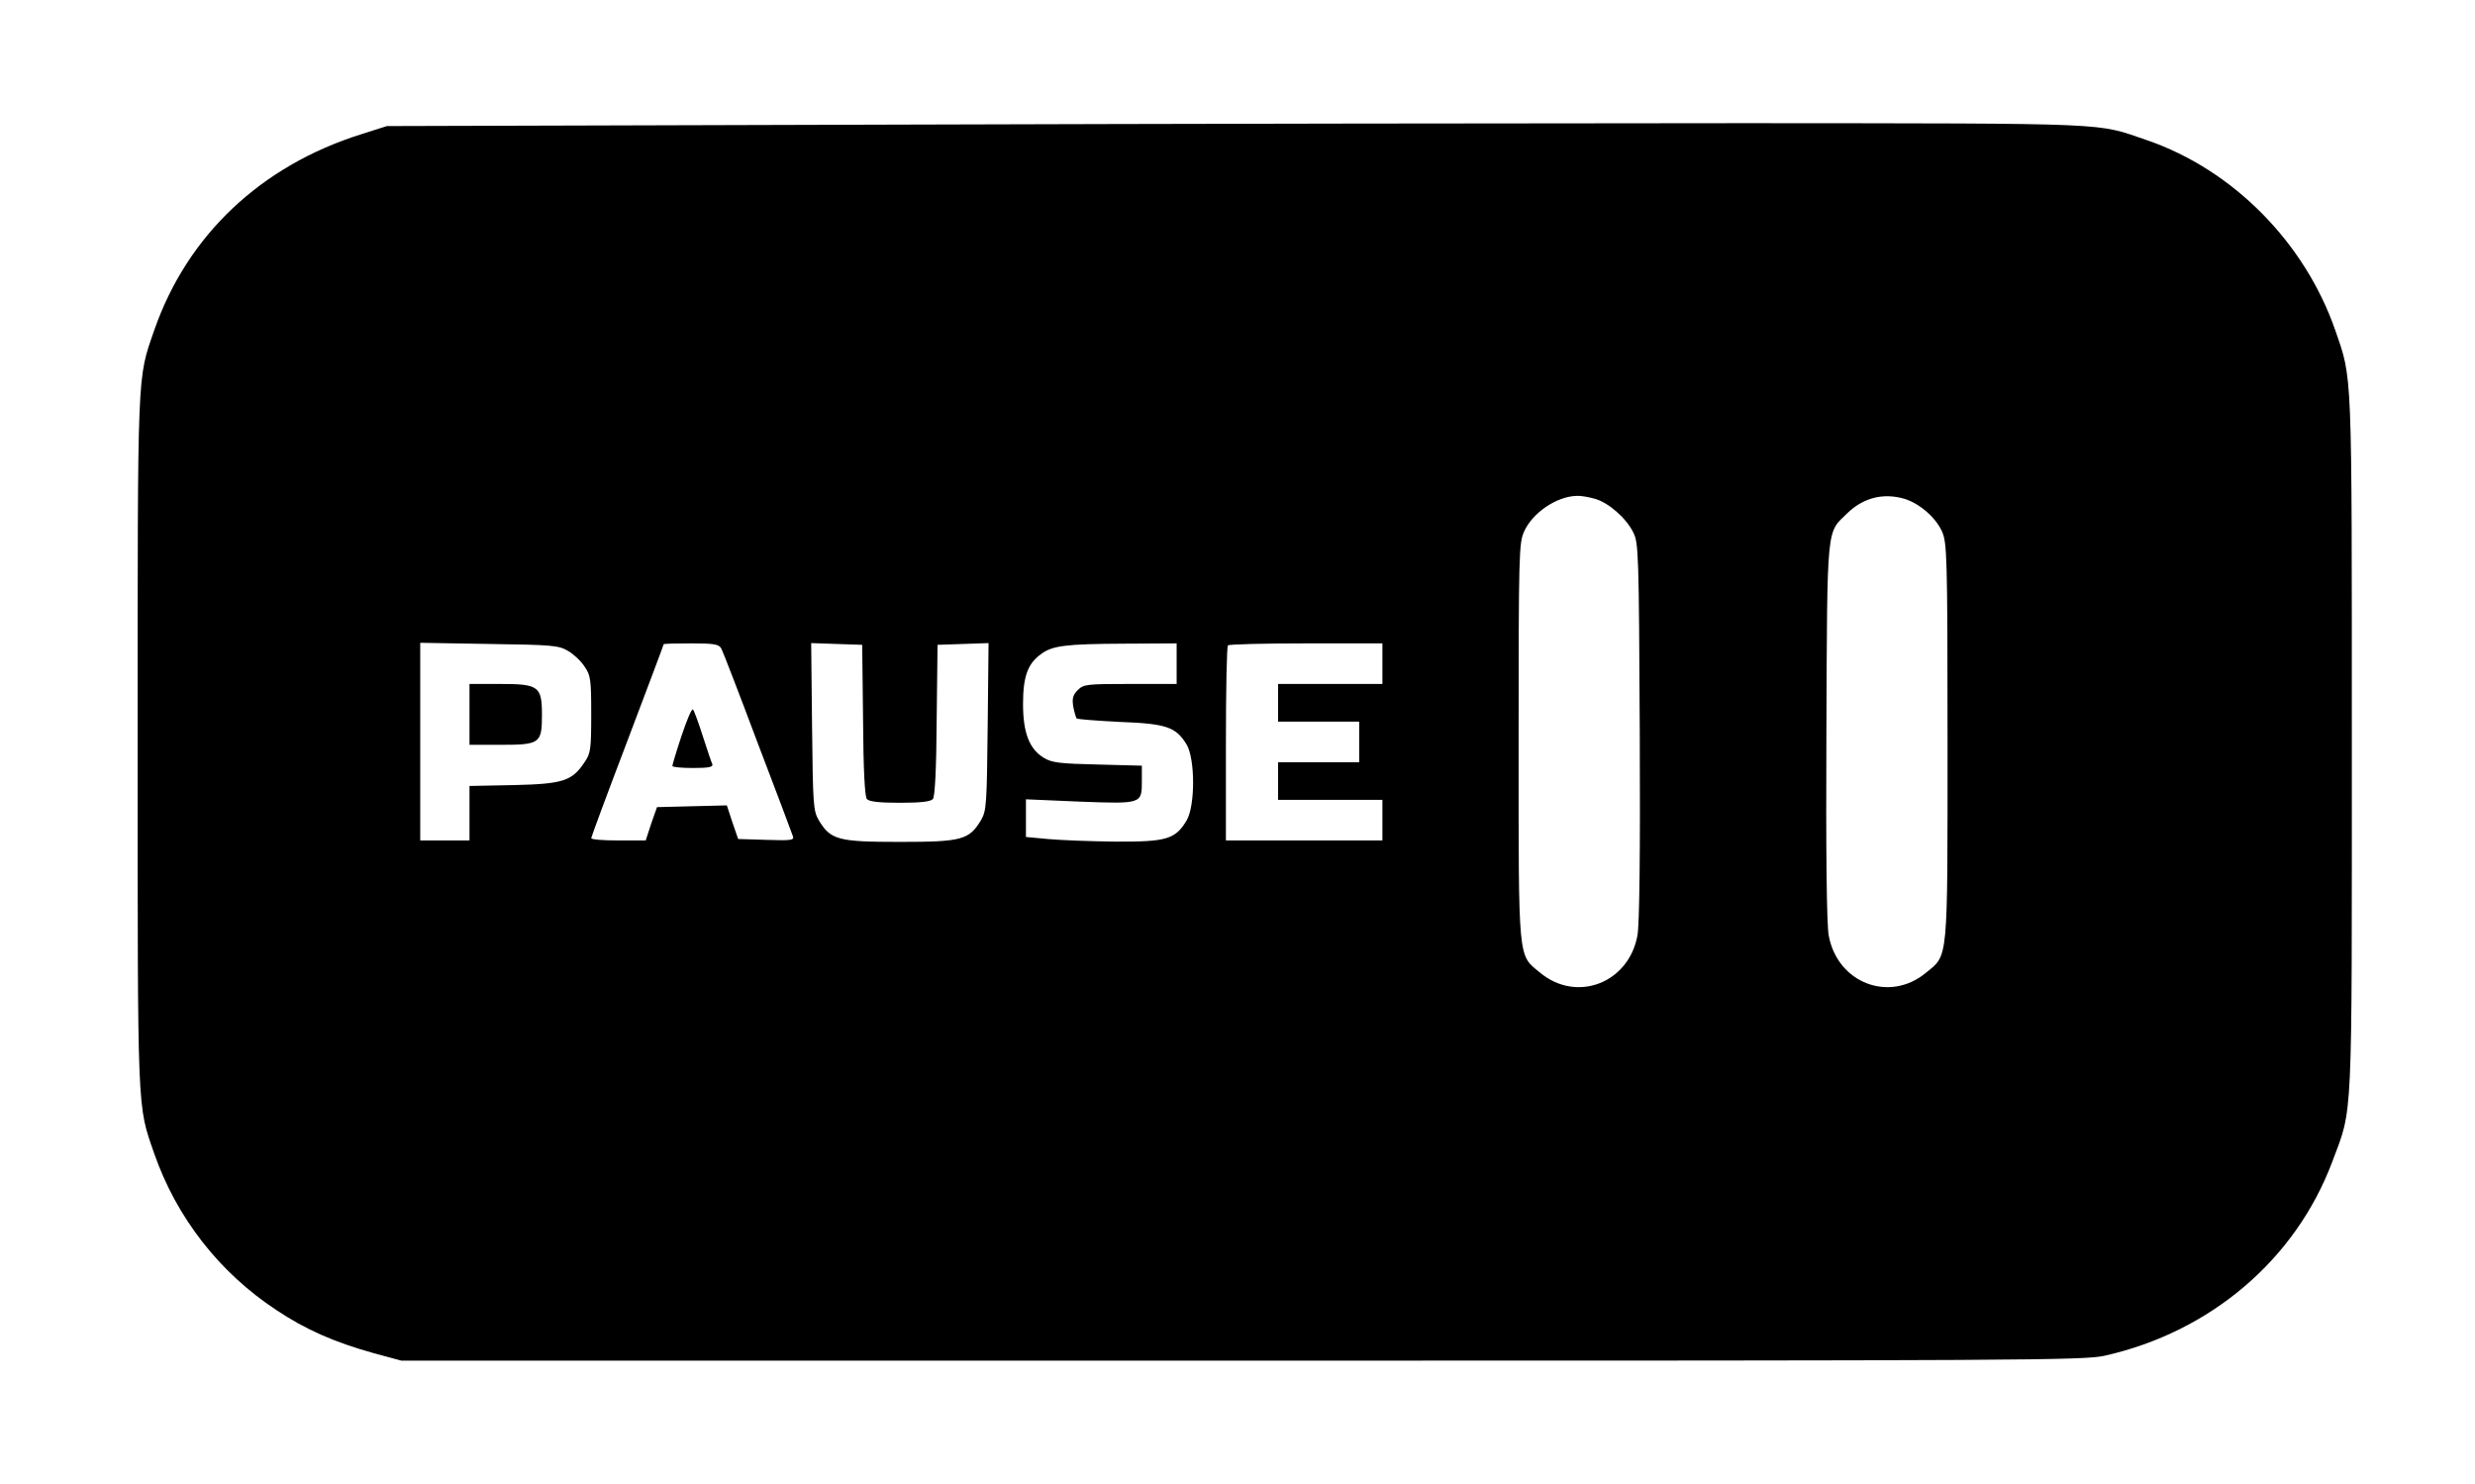
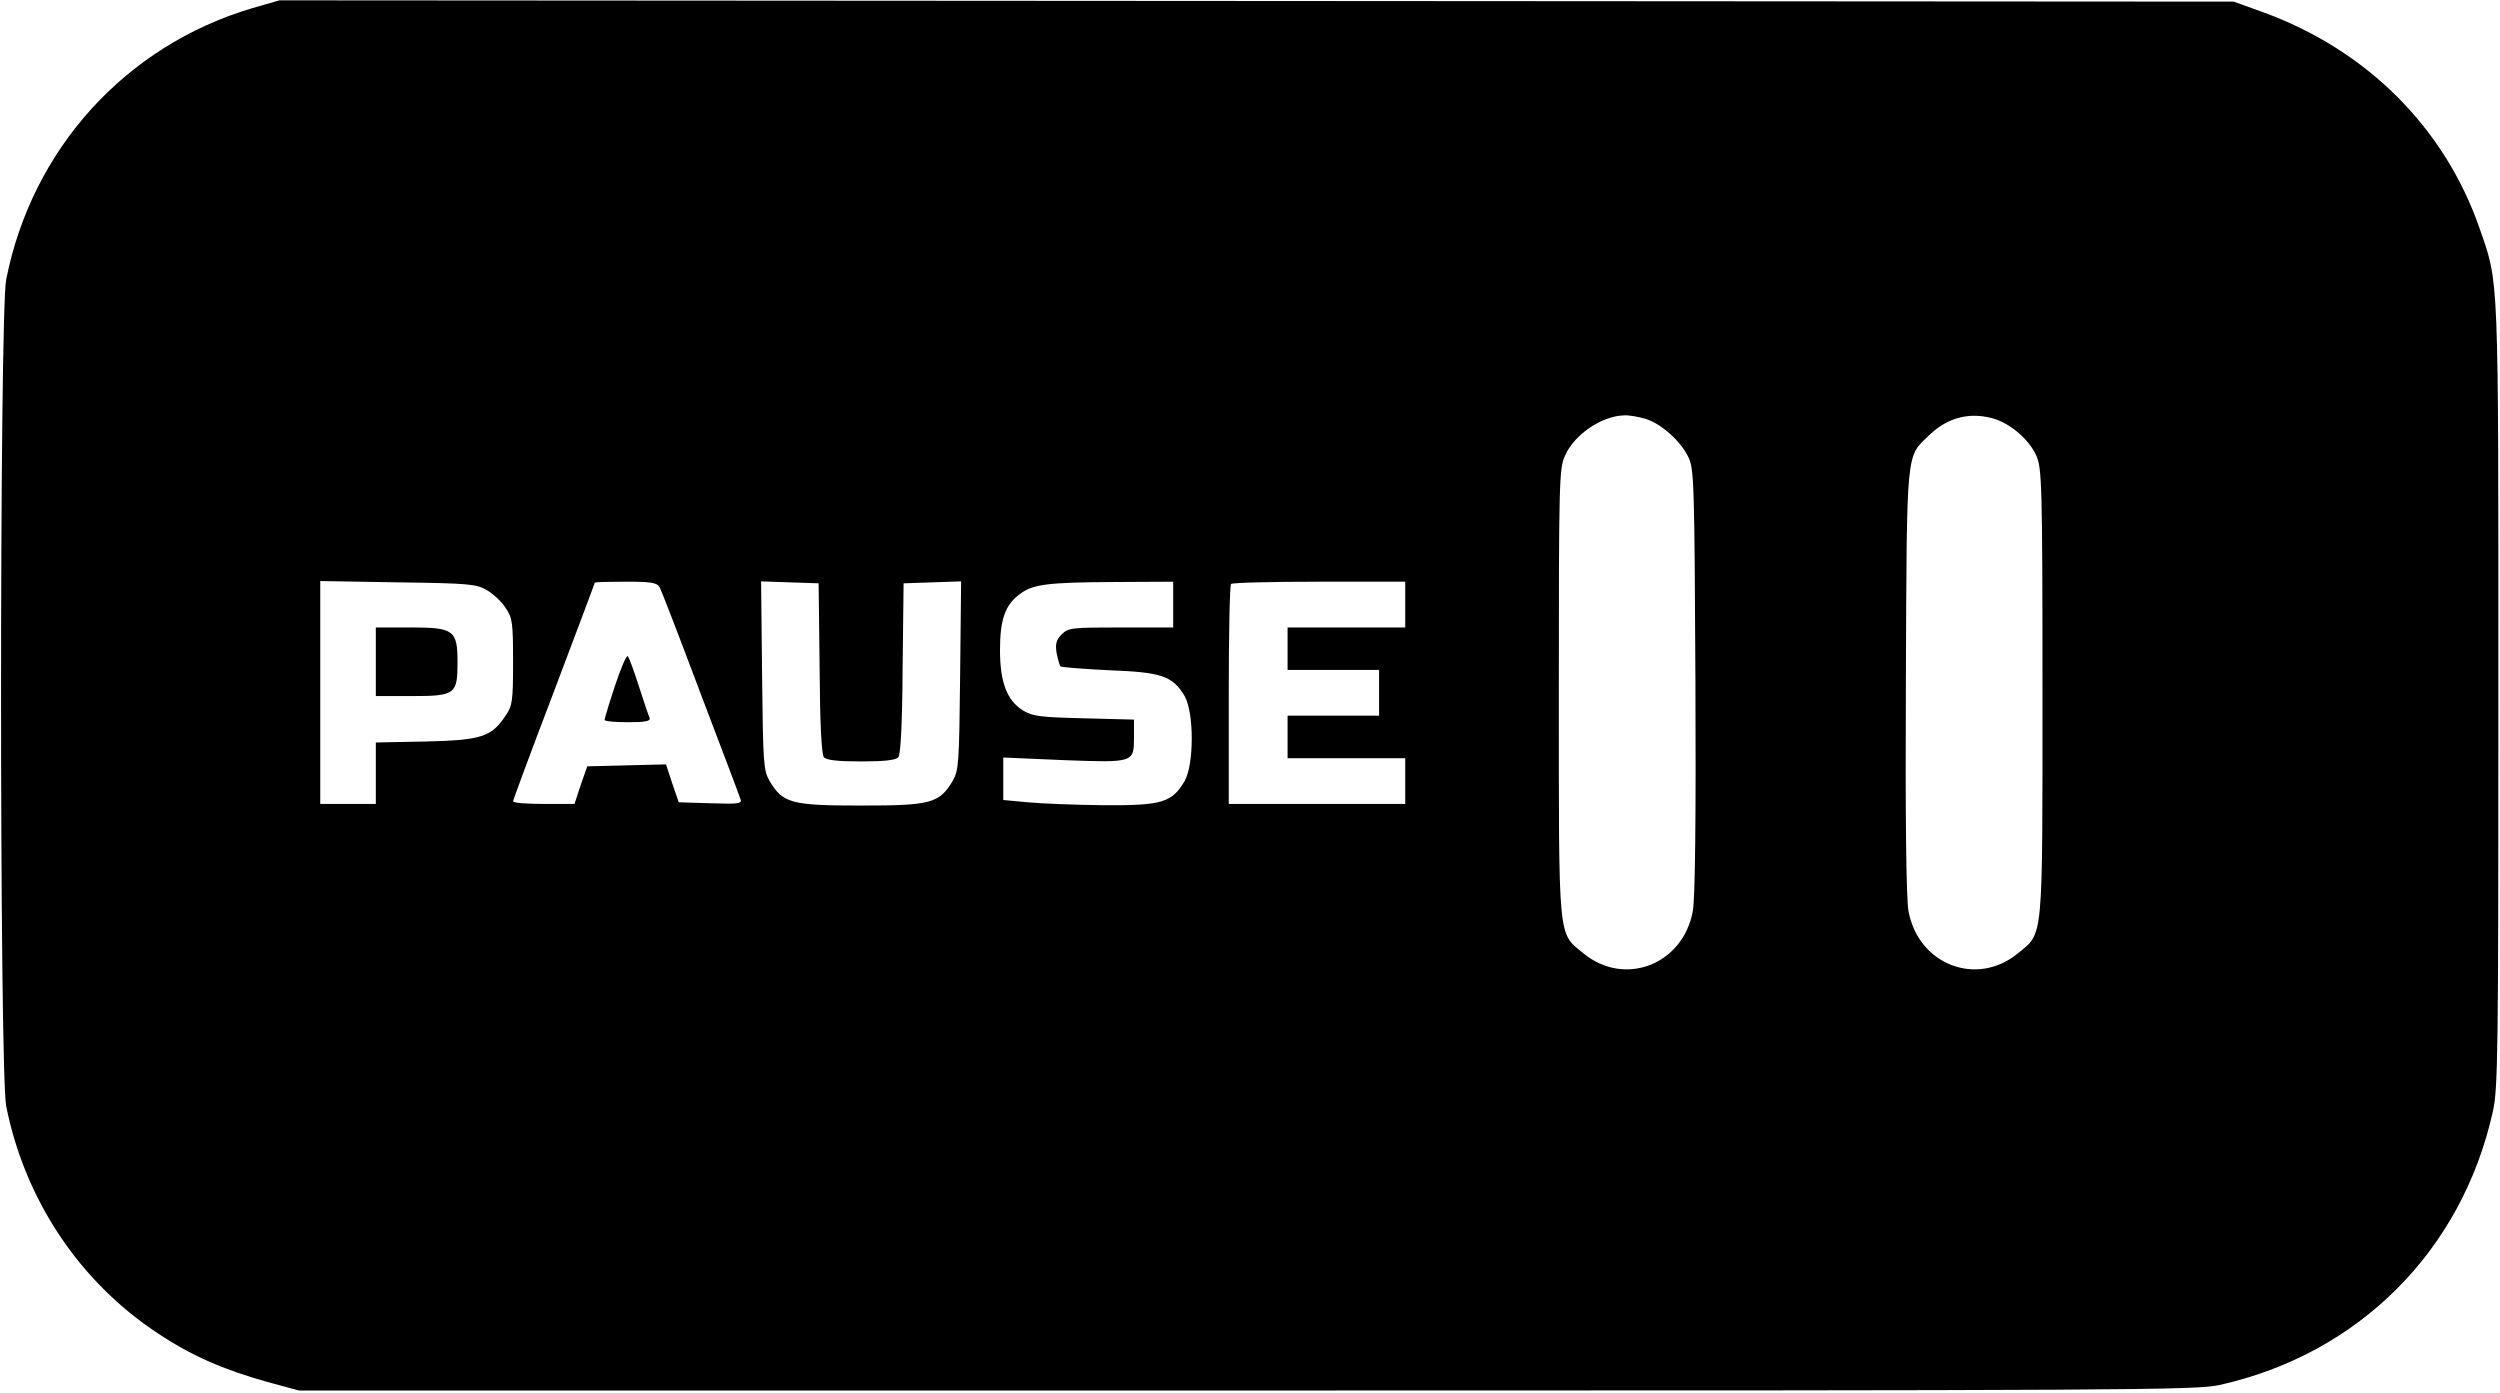
- <svg xmlns="http://www.w3.org/2000/svg" version="1.0" width="854pt" height="512pt" viewBox="0 0 854 512" preserveAspectRatio="xMidYMid meet">
-   <g transform="translate(0,512) scale(0.1,-0.1)" fill="#000000" stroke="none">
-     <path d="M3085 4690 l-1750 -5 -88 -28 c-347 -109 -601 -349 -715 -677 -59 -171 -57 -120 -57 -1420 0 -1300 -2 -1249 57 -1420 77 -221 225 -411 421 -540 102 -68 200 -111 336 -149 l96 -26 2900 0 c2709 0 2905 1 2977 17 365 82 658 331 785 668 72 192 68 111 68 1445 0 1305 2 1254 -57 1425 -105 303 -353 554 -649 656 -180 61 -94 58 -1389 59 -652 0 -1972 -2 -2935 -5z m2418 -1291 c47 -13 109 -67 133 -117 18 -35 19 -78 22 -685 2 -422 -1 -668 -8 -705 -30 -164 -209 -233 -335 -129 -78 64 -75 28 -75 797 0 648 1 687 19 726 29 65 112 121 181 123 14 1 42 -4 63 -10z m1068 0 c52 -16 108 -64 130 -113 17 -39 19 -81 19 -726 0 -769 3 -733 -75 -797 -126 -104 -305 -35 -335 129 -7 37 -10 283 -8 705 3 721 0 682 72 752 56 54 124 71 197 50z m-4611 -525 c19 -11 45 -35 57 -54 21 -30 23 -45 23 -165 0 -120 -2 -135 -23 -165 -43 -65 -74 -75 -244 -79 l-153 -3 0 -94 0 -94 -85 0 -85 0 0 341 0 341 238 -4 c218 -3 240 -5 272 -24z m529 8 c5 -9 61 -154 124 -322 64 -168 119 -313 122 -323 7 -16 0 -18 -90 -15 l-98 3 -20 58 -19 58 -121 -3 -120 -3 -20 -57 -19 -58 -94 0 c-52 0 -94 3 -94 8 0 4 56 155 125 336 69 182 125 331 125 333 0 2 43 3 95 3 80 0 96 -3 104 -18z m489 -246 c1 -171 6 -264 13 -273 8 -9 41 -13 114 -13 73 0 106 4 114 13 7 9 12 102 13 273 l3 259 88 3 88 3 -3 -288 c-3 -269 -4 -290 -23 -323 -41 -68 -66 -75 -280 -75 -214 0 -239 7 -280 75 -19 33 -20 54 -23 323 l-3 288 88 -3 88 -3 3 -259z m1082 194 l0 -70 -160 0 c-150 0 -161 -1 -181 -21 -17 -17 -20 -29 -16 -56 4 -20 9 -38 12 -42 4 -3 71 -8 149 -12 160 -6 194 -17 231 -79 29 -51 29 -209 0 -260 -39 -66 -69 -75 -247 -74 -87 1 -192 5 -233 9 l-75 7 0 65 0 65 185 -8 c215 -8 215 -8 215 71 l0 53 -152 4 c-131 3 -158 6 -186 23 -50 30 -72 86 -72 186 0 94 16 139 62 172 39 29 83 35 286 36 l182 1 0 -70z m710 0 l0 -70 -180 0 -180 0 0 -65 0 -65 140 0 140 0 0 -70 0 -70 -140 0 -140 0 0 -65 0 -65 180 0 180 0 0 -70 0 -70 -270 0 -270 0 0 333 c0 184 3 337 7 340 3 4 125 7 270 7 l263 0 0 -70z" />
-     <path d="M1620 2655 l0 -105 108 0 c135 0 142 5 142 103 0 99 -11 107 -145 107 l-105 0 0 -105z" />
-     <path d="M2352 2582 c-18 -54 -32 -101 -32 -105 0 -4 32 -7 71 -7 53 0 70 3 67 13 -3 6 -18 50 -33 97 -15 47 -30 88 -34 92 -4 4 -21 -36 -39 -90z" />
+ <svg xmlns="http://www.w3.org/2000/svg" version="1.0" width="765pt" height="426pt" viewBox="0 0 765 426" preserveAspectRatio="xMidYMid meet">
+   <g transform="translate(0,426) scale(0.1,-0.1)" fill="#000000" stroke="none">
+     <path d="M772 4235 c-388 -115 -674 -431 -753 -830 -21 -104 -21 -2426 0 -2530 57 -286 224 -537 464 -695 102 -68 200 -111 336 -149 l96 -26 2900 0 c2709 0 2905 1 2977 17 426 95 741 410 836 836 16 71 17 177 17 1277 0 1305 2 1254 -57 1425 -107 309 -345 547 -664 663 l-89 32 -2990 2 -2990 2 -83 -24z m4261 -1256 c47 -13 109 -67 133 -117 18 -35 19 -78 22 -685 2 -422 -1 -668 -8 -705 -30 -164 -209 -233 -335 -129 -78 64 -75 28 -75 797 0 648 1 687 19 726 29 65 112 121 181 123 14 1 42 -4 63 -10z m1068 0 c52 -16 108 -64 130 -113 17 -39 19 -81 19 -726 0 -769 3 -733 -75 -797 -126 -104 -305 -35 -335 129 -7 37 -10 283 -8 705 3 721 0 682 72 752 56 54 124 71 197 50z m-4611 -525 c19 -11 45 -35 57 -54 21 -30 23 -45 23 -165 0 -120 -2 -135 -23 -165 -43 -65 -74 -75 -244 -79 l-153 -3 0 -94 0 -94 -85 0 -85 0 0 341 0 341 238 -4 c218 -3 240 -5 272 -24z m529 8 c5 -9 61 -154 124 -322 64 -168 119 -313 122 -323 7 -16 0 -18 -90 -15 l-98 3 -20 58 -19 58 -121 -3 -120 -3 -20 -57 -19 -58 -94 0 c-52 0 -94 3 -94 8 0 4 56 155 125 336 69 182 125 331 125 333 0 2 43 3 95 3 80 0 96 -3 104 -18z m489 -246 c1 -171 6 -264 13 -273 8 -9 41 -13 114 -13 73 0 106 4 114 13 7 9 12 102 13 273 l3 259 88 3 88 3 -3 -288 c-3 -269 -4 -290 -23 -323 -41 -68 -66 -75 -280 -75 -214 0 -239 7 -280 75 -19 33 -20 54 -23 323 l-3 288 88 -3 88 -3 3 -259z m1082 194 l0 -70 -160 0 c-150 0 -161 -1 -181 -21 -17 -17 -20 -29 -16 -56 4 -20 9 -38 12 -42 4 -3 71 -8 149 -12 160 -6 194 -17 231 -79 29 -51 29 -209 0 -260 -39 -66 -69 -75 -247 -74 -87 1 -192 5 -233 9 l-75 7 0 65 0 65 185 -8 c215 -8 215 -8 215 71 l0 53 -152 4 c-131 3 -158 6 -186 23 -50 30 -72 86 -72 186 0 94 16 139 62 172 39 29 83 35 286 36 l182 1 0 -70z m710 0 l0 -70 -180 0 -180 0 0 -65 0 -65 140 0 140 0 0 -70 0 -70 -140 0 -140 0 0 -65 0 -65 180 0 180 0 0 -70 0 -70 -270 0 -270 0 0 333 c0 184 3 337 7 340 3 4 125 7 270 7 l263 0 0 -70z" />
+     <path d="M1150 2235 l0 -105 108 0 c135 0 142 5 142 103 0 99 -11 107 -145 107 l-105 0 0 -105z" />
+     <path d="M1882 2162 c-18 -54 -32 -101 -32 -105 0 -4 32 -7 71 -7 53 0 70 3 67 13 -3 6 -18 50 -33 97 -15 47 -30 88 -34 92 -4 4 -21 -36 -39 -90z" />
  </g>
</svg>
